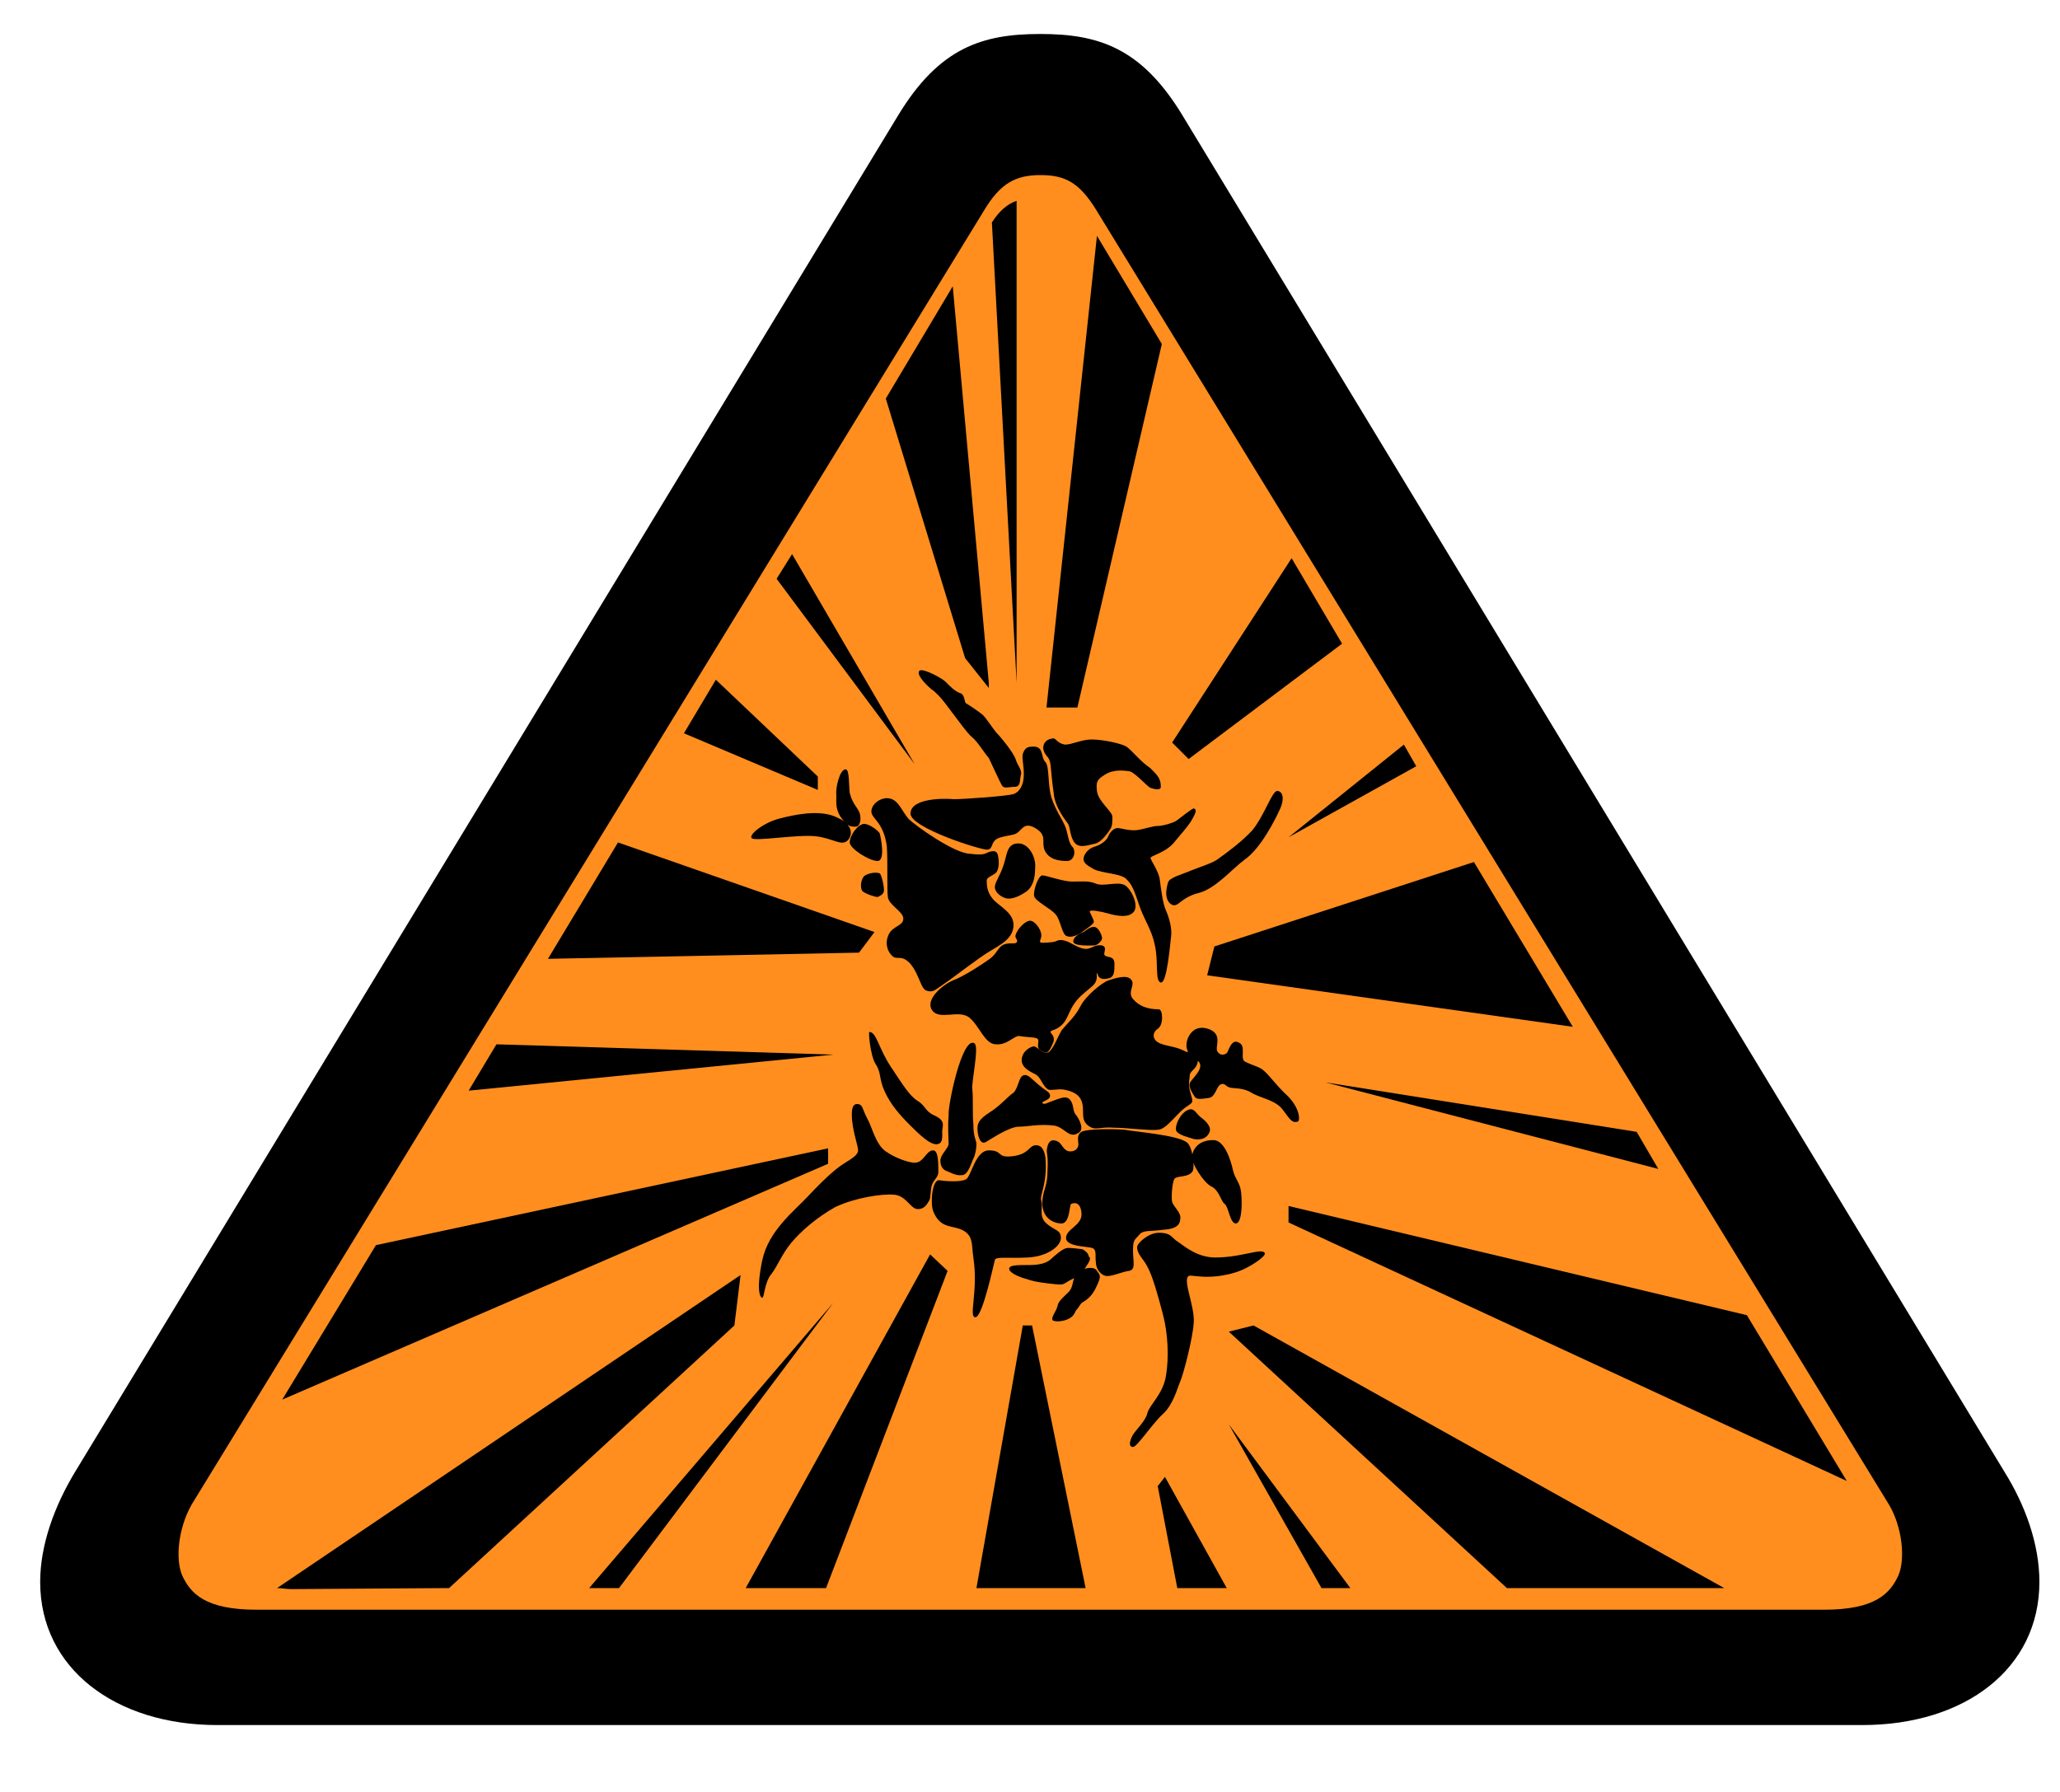
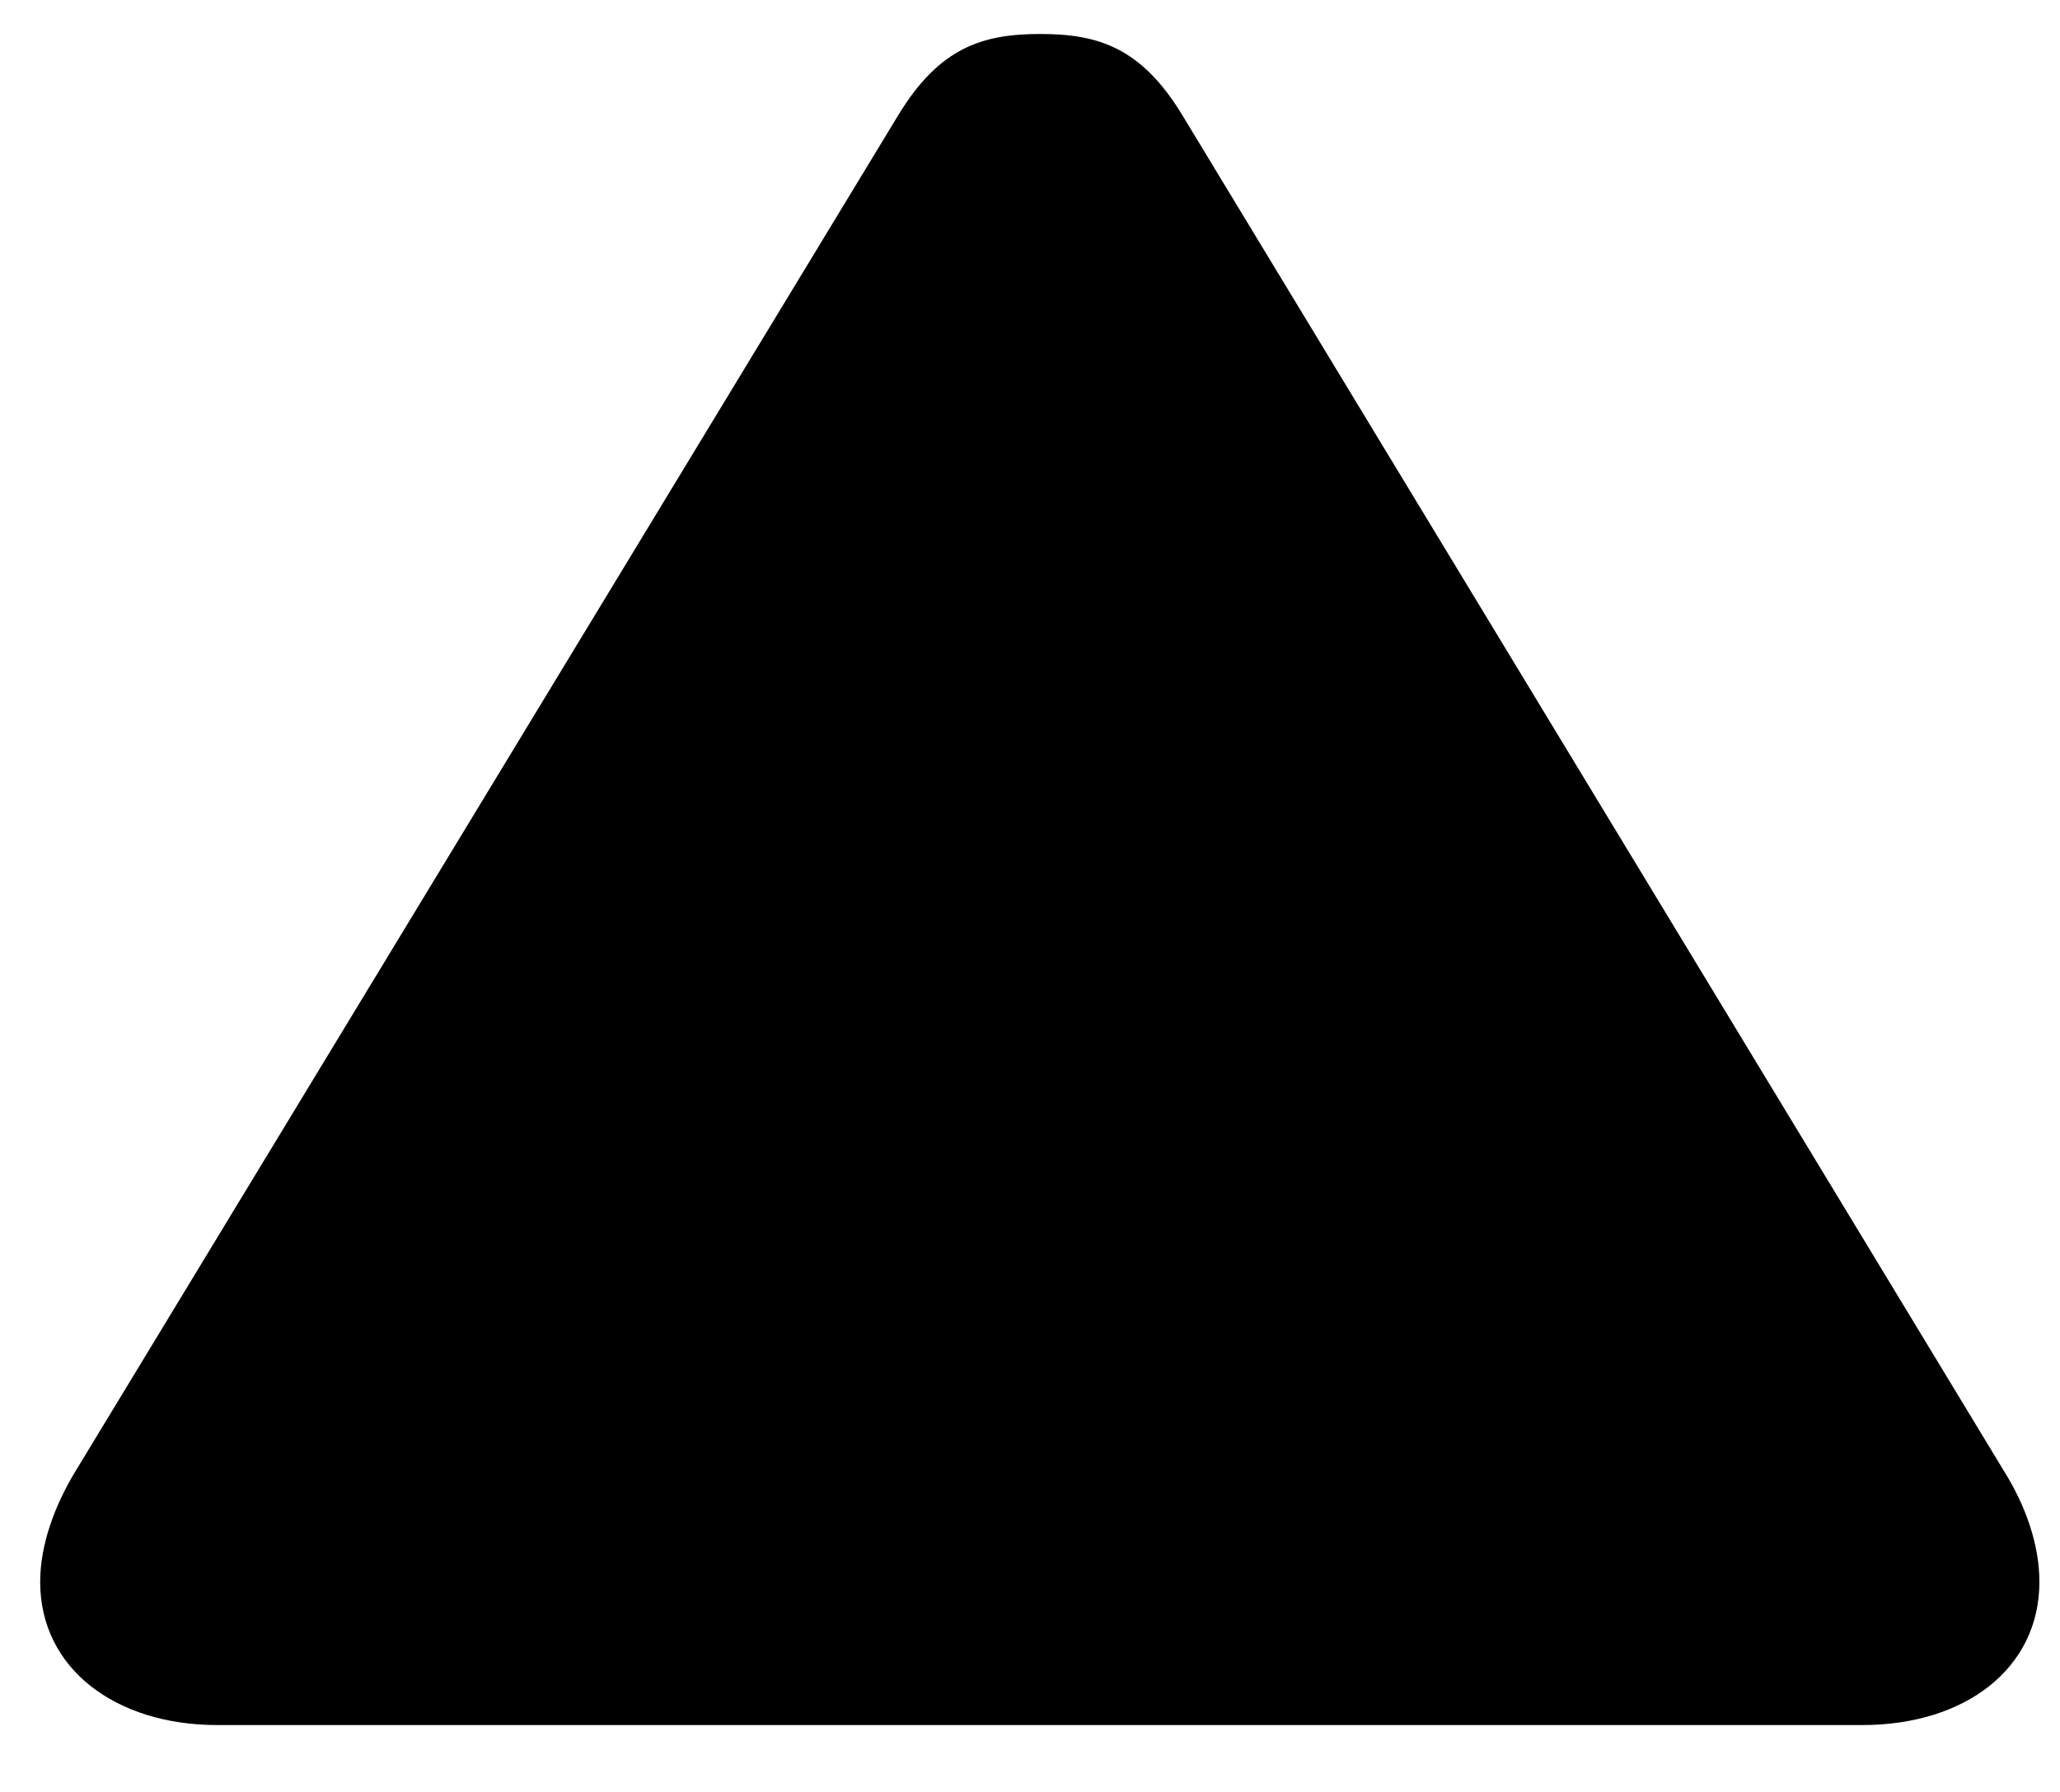
- <svg xmlns="http://www.w3.org/2000/svg" id="Layer_1" viewBox="0 0 200 174">
-   <style>
-     .sepultura__front{
-         fill:#FF8E1E;
-     }
-   </style>
+ <svg xmlns="http://www.w3.org/2000/svg" viewBox="0 0 200 174" class="sepultura--triangle">
  <g class="sepultura__triangle">
-     <polygon class="sepultura__front" points="105.2,11.5 193.2,150.5 183.6,162.2 18.6,162.2 10.5,152.1 95.3,11.5" />
+     <polygon class="sepultura__field" points="105.2,11.5 193.2,150.5 183.6,162.2 18.6,162.2 10.5,152.1 95.3,11.5" />
    <path d="M194.6 142.9L114.8 11.2c-4-6.6-8.2-7.9-13.8-7.9s-9.8 1.3-13.8 7.9L7.3 142.9c-2 3.3-3.4 7.1-3.4 10.7 0 8.4 7.3 13.9 17.2 13.9h159.7c10 0 17.2-5.5 17.2-13.9 0-3.7-1.4-7.5-3.4-10.7zM184.3 153c-.8 1.7-2.2 3.3-7.2 3.3H24.9c-5 0-6.4-1.6-7.2-3.3-.7-1.6-.4-4.6.9-6.9L95.5 20.5c1.6-2.7 3.1-3.5 5.5-3.5s3.8.7 5.5 3.5l76.9 125.6c1.3 2.2 1.6 5.3.9 6.9z" />
+     <g>
+       <polygon points="125.4,54.2 113.8,72.1 115.4,73.7 130.3,62.5" />
+       <polygon points="106.5,22.9 101.6,68.7 104.6,68.7 112.8,33.4" />
+       <path d="M96.3 21.6l2.4 44.7V19.5c-.9.3-1.7 1-2.4 2.1z" />
+       <polygon points="92.5,27.8 86,38.7 93.7,63.9 96,66.8 96,66.3" />
+       <polygon points="88.8,74.2 76.9,53.8 75.4,56.2" />
+       <polygon points="83.4,92.5 84.9,90.5 60,81.8 53.2,93.1" />
+       <polygon points="80.9,102.4 48.2,101.4 45.5,105.9" />
+       <polygon points="80.4,113 80.4,111.5 36.5,120.9 27.4,135.9" />
+       <path d="M43.6 154.2l27.7-25.5.6-4.9-45 30.4c.4 0 .9.1 1.4.1l15.3-.1z" />
+       <polygon points="60.1,154.2 80.9,126.5 57.2,154.2" />
+       <polygon points="169.6,127.7 125.1,117.1 125.1,118.7 179.3,143.8" />
+       <polygon points="158.9,109.9 128.7,105.1 161,113.5" />
+       <polygon points="143.1,83.7 117.9,91.9 117.2,94.7 152.7,99.7" />
+       <polygon points="136.3,72.3 125.1,81.3 137.5,74.4" />
+       <polygon points="121.7,128.7 119.3,129.3 146.3,154.2 167.4,154.2" />
+       <polygon points="80.2,154.2 92,123.4 90.3,121.8 72.4,154.2" />
+       <polygon points="105.4,154.2 100.2,128.7 99.3,128.7 94.8,154.2" />
+       <polygon points="113.1,143.4 112.4,144.3 114.3,154.2 119.1,154.2" />
+       <polygon points="119.3,138.3 128.3,154.2 131.1,154.2" />
+       <polygon points="79.4,76.7 79.4,75.4 69.5,66 66.4,71.2" />
+     </g>
  </g>
-   <polygon points="125.4,54.2 113.8,72.1 115.4,73.7 130.3,62.5" />
-   <polygon points="106.5,22.9 101.6,68.7 104.6,68.7 112.8,33.4" />
-   <path d="M96.3 21.6l2.4 44.7V19.5c-.9.3-1.7 1-2.4 2.1z" />
-   <polygon points="92.5,27.8 86,38.7 93.7,63.9 96,66.8 96,66.3" />
-   <polygon points="88.8,74.2 76.9,53.8 75.4,56.2" />
-   <polygon points="83.4,92.5 84.9,90.5 60,81.8 53.2,93.1" />
-   <polygon points="80.9,102.4 48.2,101.4 45.5,105.9" />
-   <polygon points="80.4,113 80.4,111.5 36.5,120.9 27.4,135.9" />
-   <path d="M43.6 154.2l27.7-25.5.6-4.9-45 30.4c.4 0 .9.1 1.4.1l15.3-.1z" />
-   <polygon points="60.1,154.2 80.9,126.5 57.2,154.2" />
-   <polygon points="169.6,127.7 125.1,117.1 125.1,118.7 179.3,143.8" />
-   <polygon points="158.9,109.9 128.7,105.1 161,113.5" />
-   <polygon points="143.1,83.7 117.9,91.9 117.2,94.7 152.7,99.7" />
-   <polygon points="136.3,72.3 125.1,81.3 137.5,74.4" />
-   <polygon points="121.7,128.7 119.3,129.3 146.3,154.2 167.4,154.2" />
-   <polygon points="80.2,154.2 92,123.4 90.3,121.8 72.4,154.2" />
-   <polygon points="105.4,154.2 100.2,128.7 99.3,128.7 94.8,154.2" />
-   <polygon points="113.1,143.4 112.4,144.3 114.3,154.2 119.1,154.2" />
-   <polygon points="119.3,138.3 128.3,154.2 131.1,154.2" />
-   <polygon points="79.4,76.7 79.4,75.4 69.5,66 66.4,71.2" />
-   <g>
+   <g class="sepultura__symbol">
    <path d="M89.3 65.1c.4-.2 2.3.8 2.6 1.2.4.4.8.8 1.3 1 .5.1.4.9.6 1 .2.1 1.1.7 1.6 1.1.4.4.9 1.2 1.3 1.7.5.5 1.7 2 1.9 2.6.2.7.7 1.1.5 1.6-.1.5 0 1.1-.6 1.1-.5 0-1 .2-1.2-.1-.2-.3-1.1-2.3-1.3-2.7-.3-.3-1.1-1.6-1.6-2s-1.4-1.7-1.8-2.2-1.3-1.9-2.2-2.5c-.7-.6-1.5-1.5-1.1-1.8z" />
    <path d="M112.7 76.4c0 .4-.7.2-1 .1-.3-.1-1.4-1.4-2-1.6-.6-.1-1.6-.2-2.4.3-.8.5-.9.7-.8 1.6.1 1 1.5 2 1.5 2.5s0 .9-.2 1.2c-.2.3-.8 1.2-1.4 1.4-.6.1-1.5.5-2 0s-.5-1.6-.7-1.9c-.2-.3-1.3-1.6-1.4-3-.2-1.4-.2-1.8-.3-2.7-.1-.9-.5-.8-.7-1.5-.1-.7.4-1.1 1-1.1.2 0 .4.5 1.1.6.7 0 1.6-.5 2.6-.5s3.1.4 3.5.8c.4.3 1.3 1.4 2.2 2 .7.7 1 1 1 1.8z" />
    <path d="M115.9 78.5c.4.1.1.6-.3 1.3-.4.6-1.2 1.5-1.7 2.1-.8.9-2.2 1.2-2.2 1.4 0 .2.8 1.3.9 2.1.1.8.3 2.4.6 3 .3.7.6 1.7.5 2.5s-.4 4.6-1 4.5c-.6-.1-.2-2.2-.6-3.7-.3-1.5-1.1-2.5-1.6-4.1-.5-1.5-.7-1.8-1.2-2.3-.6-.5-2.3-.5-3.1-.9-.7-.4-1-.6-1-1s.4-1 1.1-1.2c.7-.2 1.2-.7 1.3-1 .1-.3.5-.8.9-.8.3 0 1.2.3 1.9.2.7-.1 1.5-.4 2-.4s1.5-.3 1.8-.5c.3-.2 1.5-1.2 1.7-1.2z" />
    <path d="M124 76.8c.4 0 .8.5.3 1.7-.5 1.1-1.9 3.9-3.5 5-1.1.8-2.8 2.8-4.4 3.2s-1.9 1.2-2.4 1.2c-.4 0-1.1-.6-.6-2.2.1-.5 1.4-.8 2.3-1.2 1-.4 2.1-.7 2.7-1.2.7-.5 2.2-1.6 3.2-2.7 1.2-1.5 1.9-3.8 2.4-3.8z" />
    <path d="M100.2 72.5c1.2-.1.8 1 1.3 1.5.4.4.2 2.3.6 3.5.4 1.2 1 2 1.3 2.7s.3 1.6.7 2c.4.4.2 1.4-.5 1.4s-1.8-.1-2.2-1.1c-.3-.8.3-1.4-.9-2.1s-1.3.4-2 .6c-.7.2-1.3.2-1.8.5-.5.4-.3.9-.8 1-.5.1-7.5-2.1-7.5-3.5 0-1.5 3.2-1.5 4.2-1.4 1 0 5.2-.3 5.8-.5s1-.9 1-1.9c0-1-.2-1.5-.1-2 .2-.6.5-.7.9-.7z" />
    <path d="M83.9 80c.5 0 1.3.6 1.5.9.1.3.6 2.7-.2 2.7s-2.7-1.2-2.7-1.8c0-.7.8-1.8 1.4-1.8z" />
    <path d="M83.5 79.1c-.1-.6-.7-.9-1-2.1-.1-.6 0-2.3-.4-2.3-.6 0-1 1.9-.9 2.5 0 .7-.1 1.3.4 2.1 0 0 .2.3.4.5-.2-.2-.5-.3-.9-.5-1.6-.7-4-.2-5.5.2s-3 1.6-2.6 1.9c.4.3 4.5-.4 6.2-.2 1.7.2 2.5 1 3.1.4.3-.3.4-.8.2-1.2 0-.1-.1-.1-.2-.3.1 0 .1.1.2.1.4.1.6.1.8 0 .2-.2.3-.6.2-1.1z" />
    <path d="M85.4 84.8c.2.1.5 1.5.4 1.8-.1.3-.4.4-.6.5-.2 0-1.2-.3-1.5-.6-.2-.4-.1-1 .1-1.3.1-.3 1.1-.6 1.6-.4z" />
    <path d="M99 81.9c.9.1 1.6 1.3 1.5 2.4 0 1.1-.3 1.9-.9 2.3-.6.4-1.4.8-2 .6s-1.1-.7-1-1.2c.1-.5.5-1 .8-1.9.4-1.1.3-2.3 1.6-2.2z" />
    <path d="M96.1 82.7c.4-.1.7-.1.8.4.1.5.1 1.1-.1 1.5s-1 .5-1 .9 0 1.1.6 1.8 2 1.3 2 2.5-1 1.8-2.2 2.5-3.6 2.6-4.5 3.2c-.9.6-1.1.9-1.7.7-.6-.1-.7-1.5-1.6-2.6-.9-1-1.3-.3-1.8-.8s-.7-1.3-.3-2.1c.4-.8 1.4-.8 1.4-1.5s-1.4-1.3-1.5-2.1c-.1-.7 0-3.6-.1-4.9-.3-2.4-1.5-2.7-1.5-3.4s.8-1.3 1.5-1.3c1.1 0 1.4 1.2 2.1 2 .7.7 4.5 3.4 6 3.4 1.5.2 1.5-.1 1.9-.2z" />
    <path d="M109.1 85.9c.6.2 1.5 1.9 1 2.6s-1.8.4-2.5.2-1.8-.4-1.8-.2c0 .1.4.8.4 1s-.6.6-1 .9c-.4.3-1.1.7-1.6.5-.5-.1-.6-1.5-1.1-2.1-.5-.6-2-1.3-2.1-1.8-.1-.5.4-2 .8-2s2 .6 2.9.6 1.6-.1 2.3.2 2-.2 2.7.1z" />
    <path d="M106.2 90c.5 0 .8.9.8 1.1s-.4.7-.8.7-2 .1-2-.4c0-.4.6-.8 1-.9.3-.2.6-.5 1-.5z" />
    <path d="M100 89.4c.5 0 1.1.9 1.1 1.4 0 .4-.2.5-.1.7.1.1 1.3 0 1.5-.1.2-.1.6-.3 1.5.2s1.3.6 1.7.5.7-.4 1.3-.3c.6.2 0 .8.3 1 .3.2.9 0 .9.8 0 .7 0 1.3-.6 1.4-1.2.3-1-.7-1.1-.5-.1.2.2.7-.5 1.3s-1.3 1-1.8 1.8-.6 1.5-1.2 2-1 .4-1 .6c0 .2.4.3.3.9-.2.5-.4 1-.7 1.1-.3 0-.8-.3-.8-.5-.1-.3.2-.8-.2-.9-.3-.1-1.1-.1-1.6-.2s-1.2.9-2.3.8c-1.1 0-1.6-1.8-2.6-2.6s-2.9.3-3.6-.7c-.7-1 .9-2.4 2-2.9 1.1-.4 2.9-1.6 3.6-2.1s.8-1.2 1.4-1.4c.5-.2 1.1 0 1.2-.2.2-.2-.2-.4-.1-.7.2-.7 1-1.4 1.4-1.4z" />
    <path d="M109.8 95.1c.5.5-.4 1.2.2 1.9s1.4 1 2.5 1c.4 0 .5 1.5-.1 1.9-.6.4-.5 1.1.2 1.4.7.3 1.5.3 2.3.7.8.4.2 0 .3-.6 0-.6.6-2 2.1-1.5s.6 1.8.9 2.2c.3.5.9.3 1 0 .1-.2.4-1.2 1-.9.9.3.1 1.6.7 1.9.6.3 1.1.4 1.6.7.7.5 1.3 1.5 2.5 2.6 1.3 1.3 1.2 2.5 1 2.5-.6.2-.8-.3-1.5-1.2-.7-.9-2.2-1.1-3-1.6s-1.7-.4-2.1-.5-.5-.5-.9-.3-.5 1.2-1.1 1.3c-.7.1-1.2.2-1.4-.1s-.6-.9-.5-1.3 1.6-1.5.8-2.2c-.1.9-.8.9-.8 1.5 0 .4-.2.7.1 1.7.3 1 .2.8-.6 1.4s-1.8 2.1-2.6 2.1c-.8.1-3-.2-4.2-.2-1.2-.1-1.8.2-2.2 0-1.3-.6-.6-1.6-1-2.6-.3-.8-1.2-1-1.7-1.1-.5-.1-1.2.1-1.5 0-.6-.3-.7-1.2-1.3-1.5s-1.4-.7-1.3-1.5c.1-.8.9-1.2 1.2-1.2.4.1.8.7 1.3.6s1-1.6 1.4-2.2c.4-.5 1.3-1.3 1.8-2.3s2.1-2.3 2.7-2.5 1.8-.6 2.2-.1z" />
    <path d="M115.6 107.7c.4 0 .6.5 1 .8s1.1.9.8 1.5c-.3.6-.9.7-1.5.6-.6-.2-1.5-.4-1.7-.8-.2-.5.5-2 1.4-2.1z" />
    <path d="M115.2 110.9c.6.4.8 2.4.6 2.8-.4.7-1.6.4-1.8.8s-.3 1.8-.2 2.2.8 1 .8 1.5c0 .6-.2 1.1-1.6 1.2-1.4.2-2 0-2.4.5-.4.5-.6.4-.6 1.5s.3 1.9-.4 2-1.5.5-2.1.5c-.6 0-1.1-.7-1.1-1.3-.1-.6.1-1.2-.3-1.4s-2.6-.1-2.6-1 1.6-1.2 1.5-2.4c-.1-1.2-.8-1-1-.9-.2.1-.1 1.8-.9 1.9-.8 0-2-.5-1.9-2.2.1-1.2.5-1.4.5-2.9.1-2-.2-1.6 0-2.4s.8-.6 1.1-.4c.3.2.5.9 1.1.9s.8-.4.8-.7c0-.3-.2-.9.3-1.2s3.2-.3 4.2-.2c1.1.2 5 .5 6 1.2z" />
    <path d="M117.8 110.7c1.1 0 1.7 2 1.9 2.9.2.9.7 1.2.8 2.2.1 1 .1 2.9-.5 3-.6 0-.7-1.6-1.1-1.9s-.5-1.3-1.3-1.7-1.9-2.3-1.9-2.8c.1-.9.7-1.7 2.1-1.7z" />
    <path d="M99.4 104.4c.4-.1.7.3 1.4.9s.9.6 1.1.9c.3.6-.8.7-.7.9.2.2.4 0 1-.2s1.3-.6 1.7-.1c.4.5.2 1.1.6 1.5.3.4.8 1.4.2 1.7-.9.6-1.3-.5-2.3-.7-1.5-.2-2.6.1-3.5.1s-2.7 1.2-3.2 1.5c-.6.3-.8-.8-.8-1.3s.1-.9 1.2-1.6c1.1-.7 1.8-1.6 2.3-1.9.5-.5.5-1.6 1-1.7z" />
    <path d="M112.5 119.7c1.3 0 1.2.5 1.9.9.7.5 1.9 1.5 3.6 1.5 2.6 0 4.6-1 4.8-.4.1.3-1.5 1.4-2.7 1.8-2.8.9-4.5.2-4.7.4-.6.4.6 2.9.5 4.5s-1 5-1.3 5.7c-.3.7-.7 2.3-1.7 3.2-1 .9-2.5 3.2-2.9 3.2-.4 0-.4-.5 0-1.2.4-.6 1.2-1.3 1.4-2.1.2-.8 1.5-1.8 1.8-3.6.3-1.8.2-4.1-.3-6-.5-1.9-1-3.7-1.5-4.6-.4-.8-1-1.2-1-1.9 0-.4 1.1-1.4 2.1-1.4z" />
    <path d="M100.6 111.2c.6 0 .8.6.9 1.2.2 2.7-.6 3.6-.4 4.2s-.3 1.5.5 2.2c.8.7 1.4.6 1.4 1.4s-1.3 1.8-3.2 1.9-3-.1-3.2.2c-.1.3-1.2 5.6-1.9 5.6s.3-2.5-.2-5.8c-.2-1.2.1-2.3-1.4-2.8-1-.3-1.9-.2-2.5-1.7-.3-.8-.1-3.1.6-3 .6.1 2.1.2 2.6-.1s.9-2.8 2.2-2.8c1.3 0 .8.6 1.9.6 2.1-.1 1.9-1.1 2.7-1.1z" />
    <path d="M90.6 111.7c.5 0 .5 1.2.5 2.1 0 .5-.4.7-.6 1.2s-.1 1.3-.3 1.6-.4.8-1.1.8-1.1-1.3-2.3-1.4-3.8.3-5.7 1.2c-1.8 1-3.4 2.4-4.3 3.5-.9 1.1-1.3 2.2-1.9 3-.7.8-.7 2.4-.9 2.3-.2 0-.6-.7 0-3.6.6-2.9 3.1-4.8 4.5-6.3s2.6-2.6 3.4-3.1c.8-.5 1.3-.8 1.4-1.2.1-.4-.6-2-.6-3.6 0-.9.3-1 .5-1 .6 0 .5.5 1 1.4.5.9.8 2.5 1.8 3.2s2.3 1.1 2.8 1.1c.9 0 1.1-1.2 1.8-1.2z" />
    <path d="M94.6 101.3c.5.3-.3 3.7-.2 4.5.1.7 0 2.6.1 3.3 0 1.4.3 1.6.3 2 0 .4-.1 1-.3 1.4-.2.4-.5 1.6-1.1 1.6-.6.1-1.2-.3-1.5-.4s-.6-.4-.6-1 .7-1.1.8-1.6c0-.5-.1-1.7 0-2.8-.1-.9 1.3-7.7 2.5-7z" />
    <path d="M84.4 100.2c.7 0 .9 1.6 2.1 3.4s1.8 2.8 2.6 3.3.7 1 1.6 1.4c.9.4.9.8.8 1.3-.1.4.2 1.4-.5 1.5-.7.1-1.8-1-2.7-1.9s-1.8-1.9-2.4-3.2c-.6-1.3-.3-1.8-.9-2.7-.5-.8-.7-3.1-.6-3.1z" />
    <path d="M105.3 123.2c.3-.1 1-.2 1.2.2.3.4.4.5.1 1.2-.3.7-.6 1.3-1.4 1.8-.3.1-.4.5-.7.8-.1.1-.2.5-.5.7-.5.4-1.5.5-1.8.3-.2-.3.4-.9.5-1.5.1-.4.6-.8 1.1-1.3.4-.5.3-.9.5-1.3-1.1.5-.8.7-1.8.6-.9-.1-2-.2-2.8-.5-.8-.2-1.9-.7-1.7-1.1.2-.4 1.8-.2 2.6-.3.9-.1 1.3-.4 1.5-.6s1-.9 1.4-1c.3-.1 1.5.1 1.6.1.2.1.6.4.6.7.3.2 0 .6-.4 1.2z" />
  </g>
</svg>
